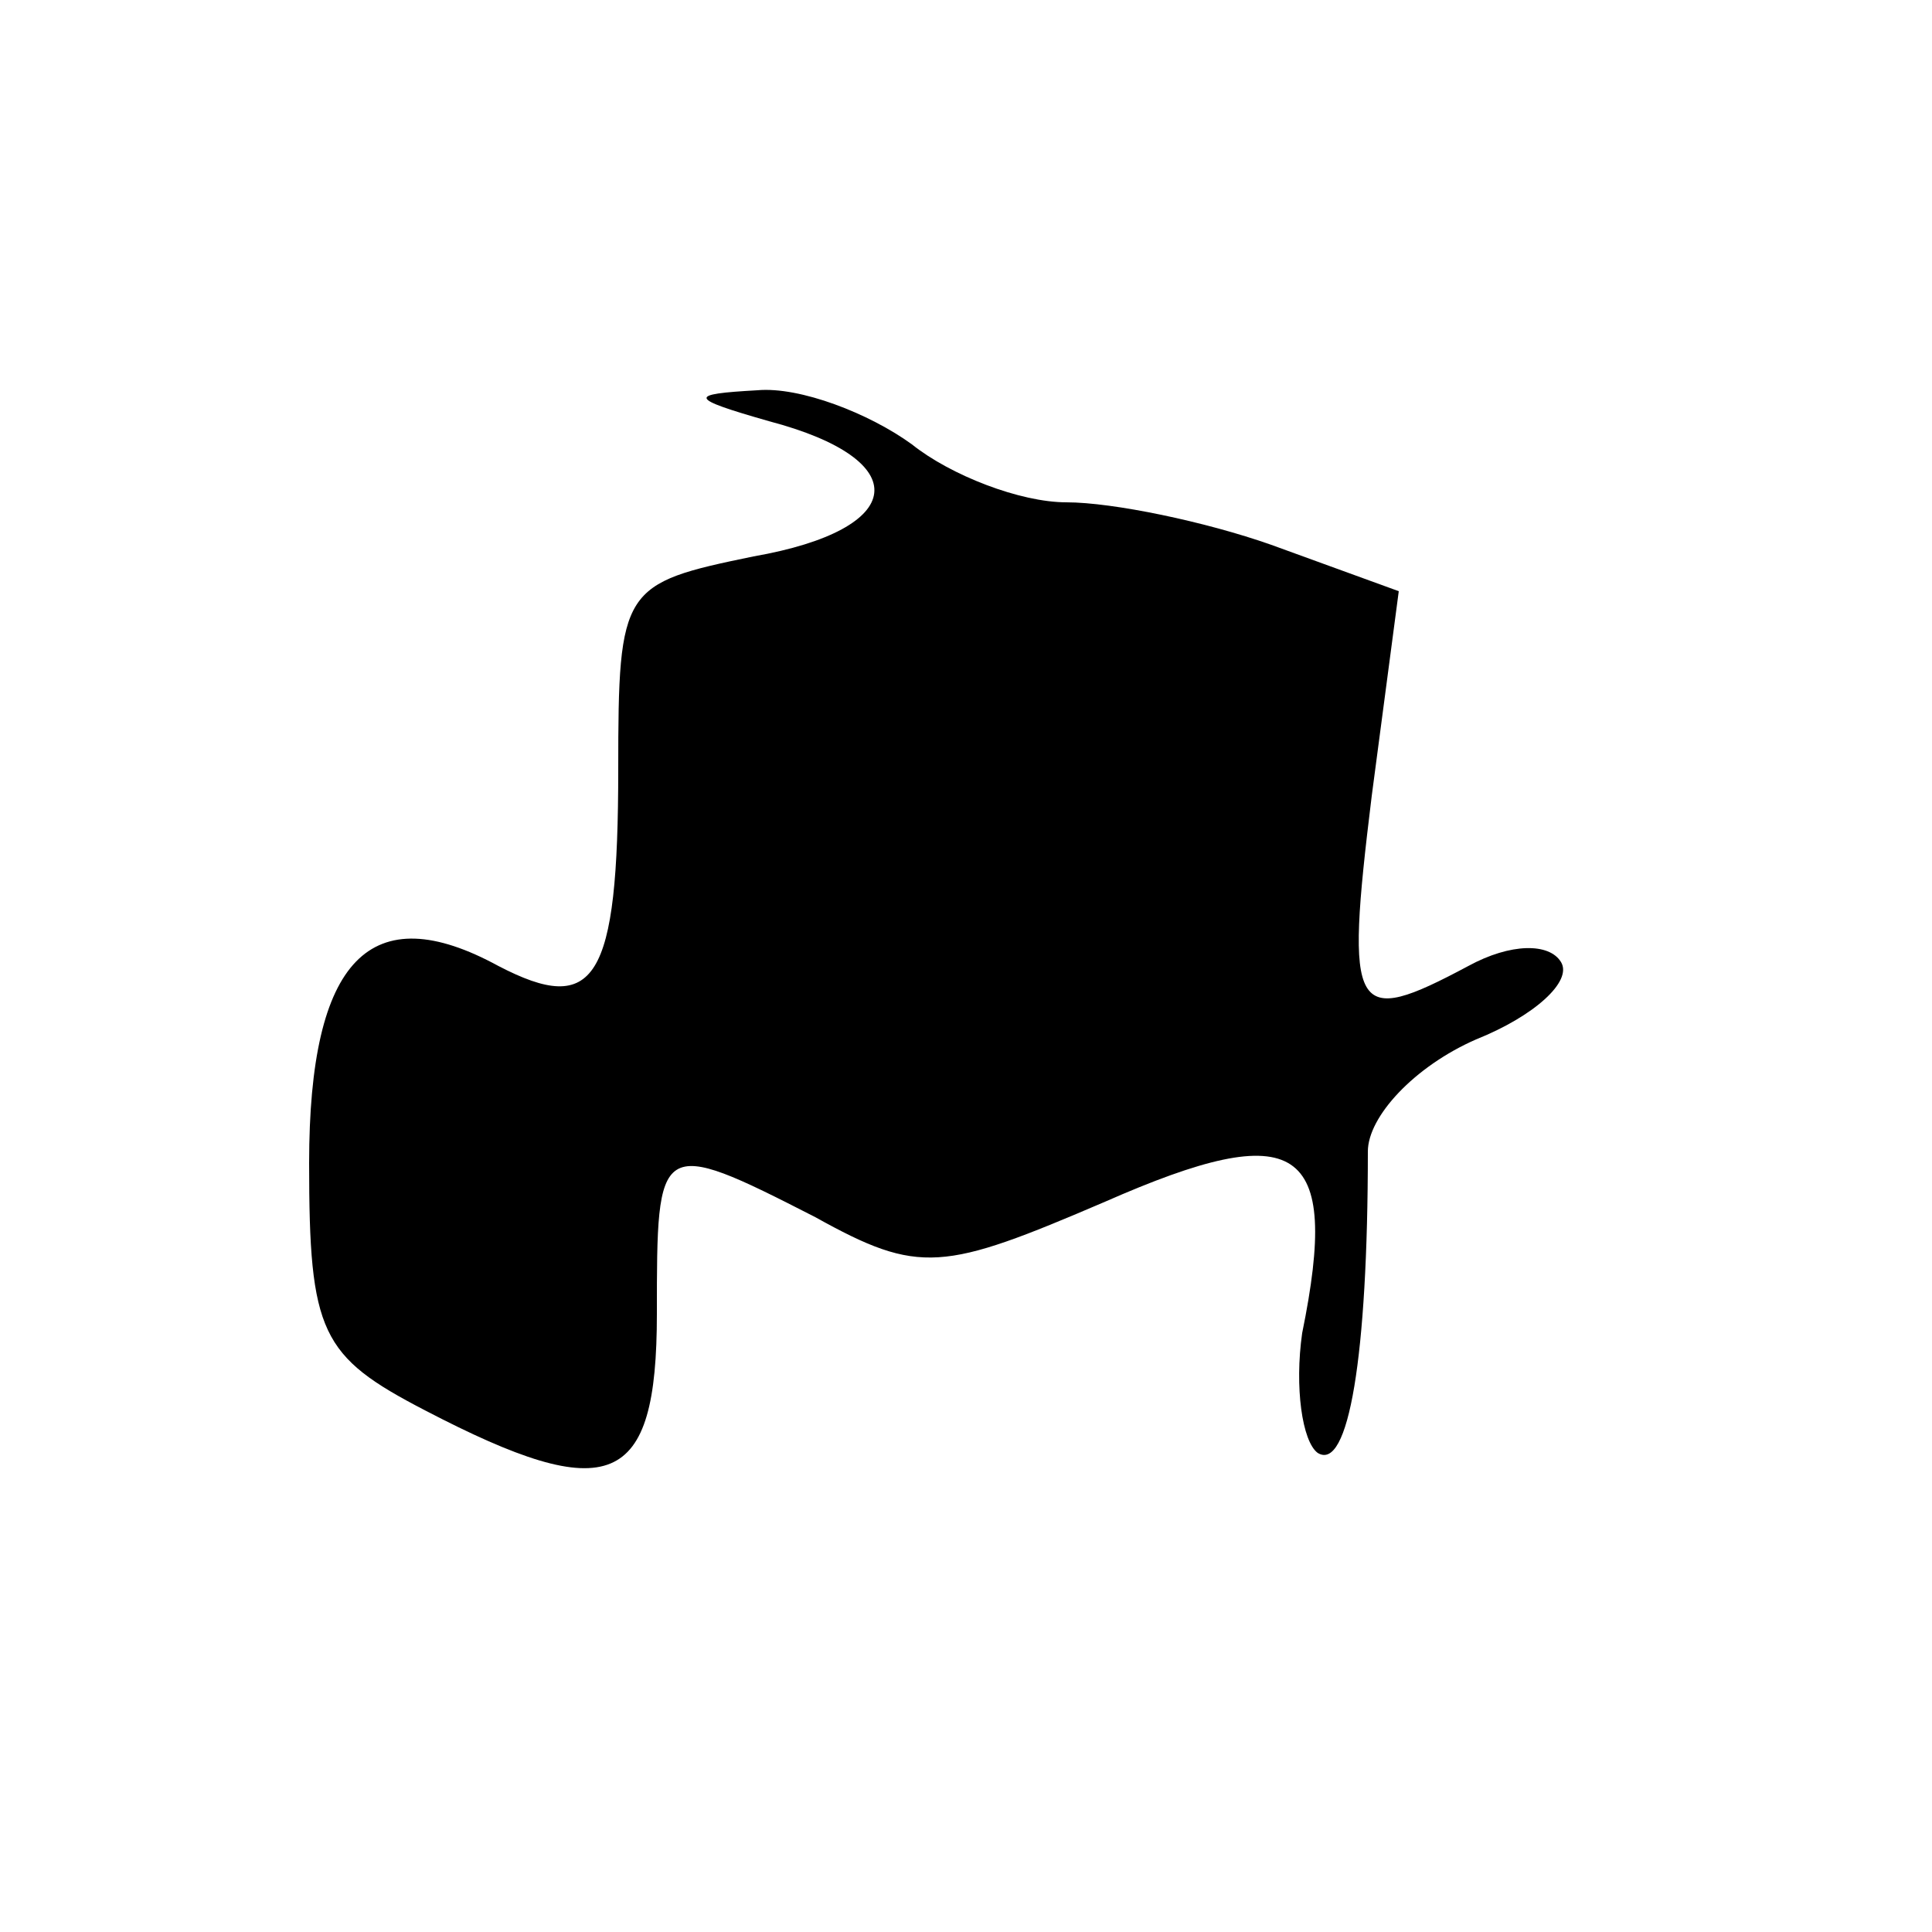
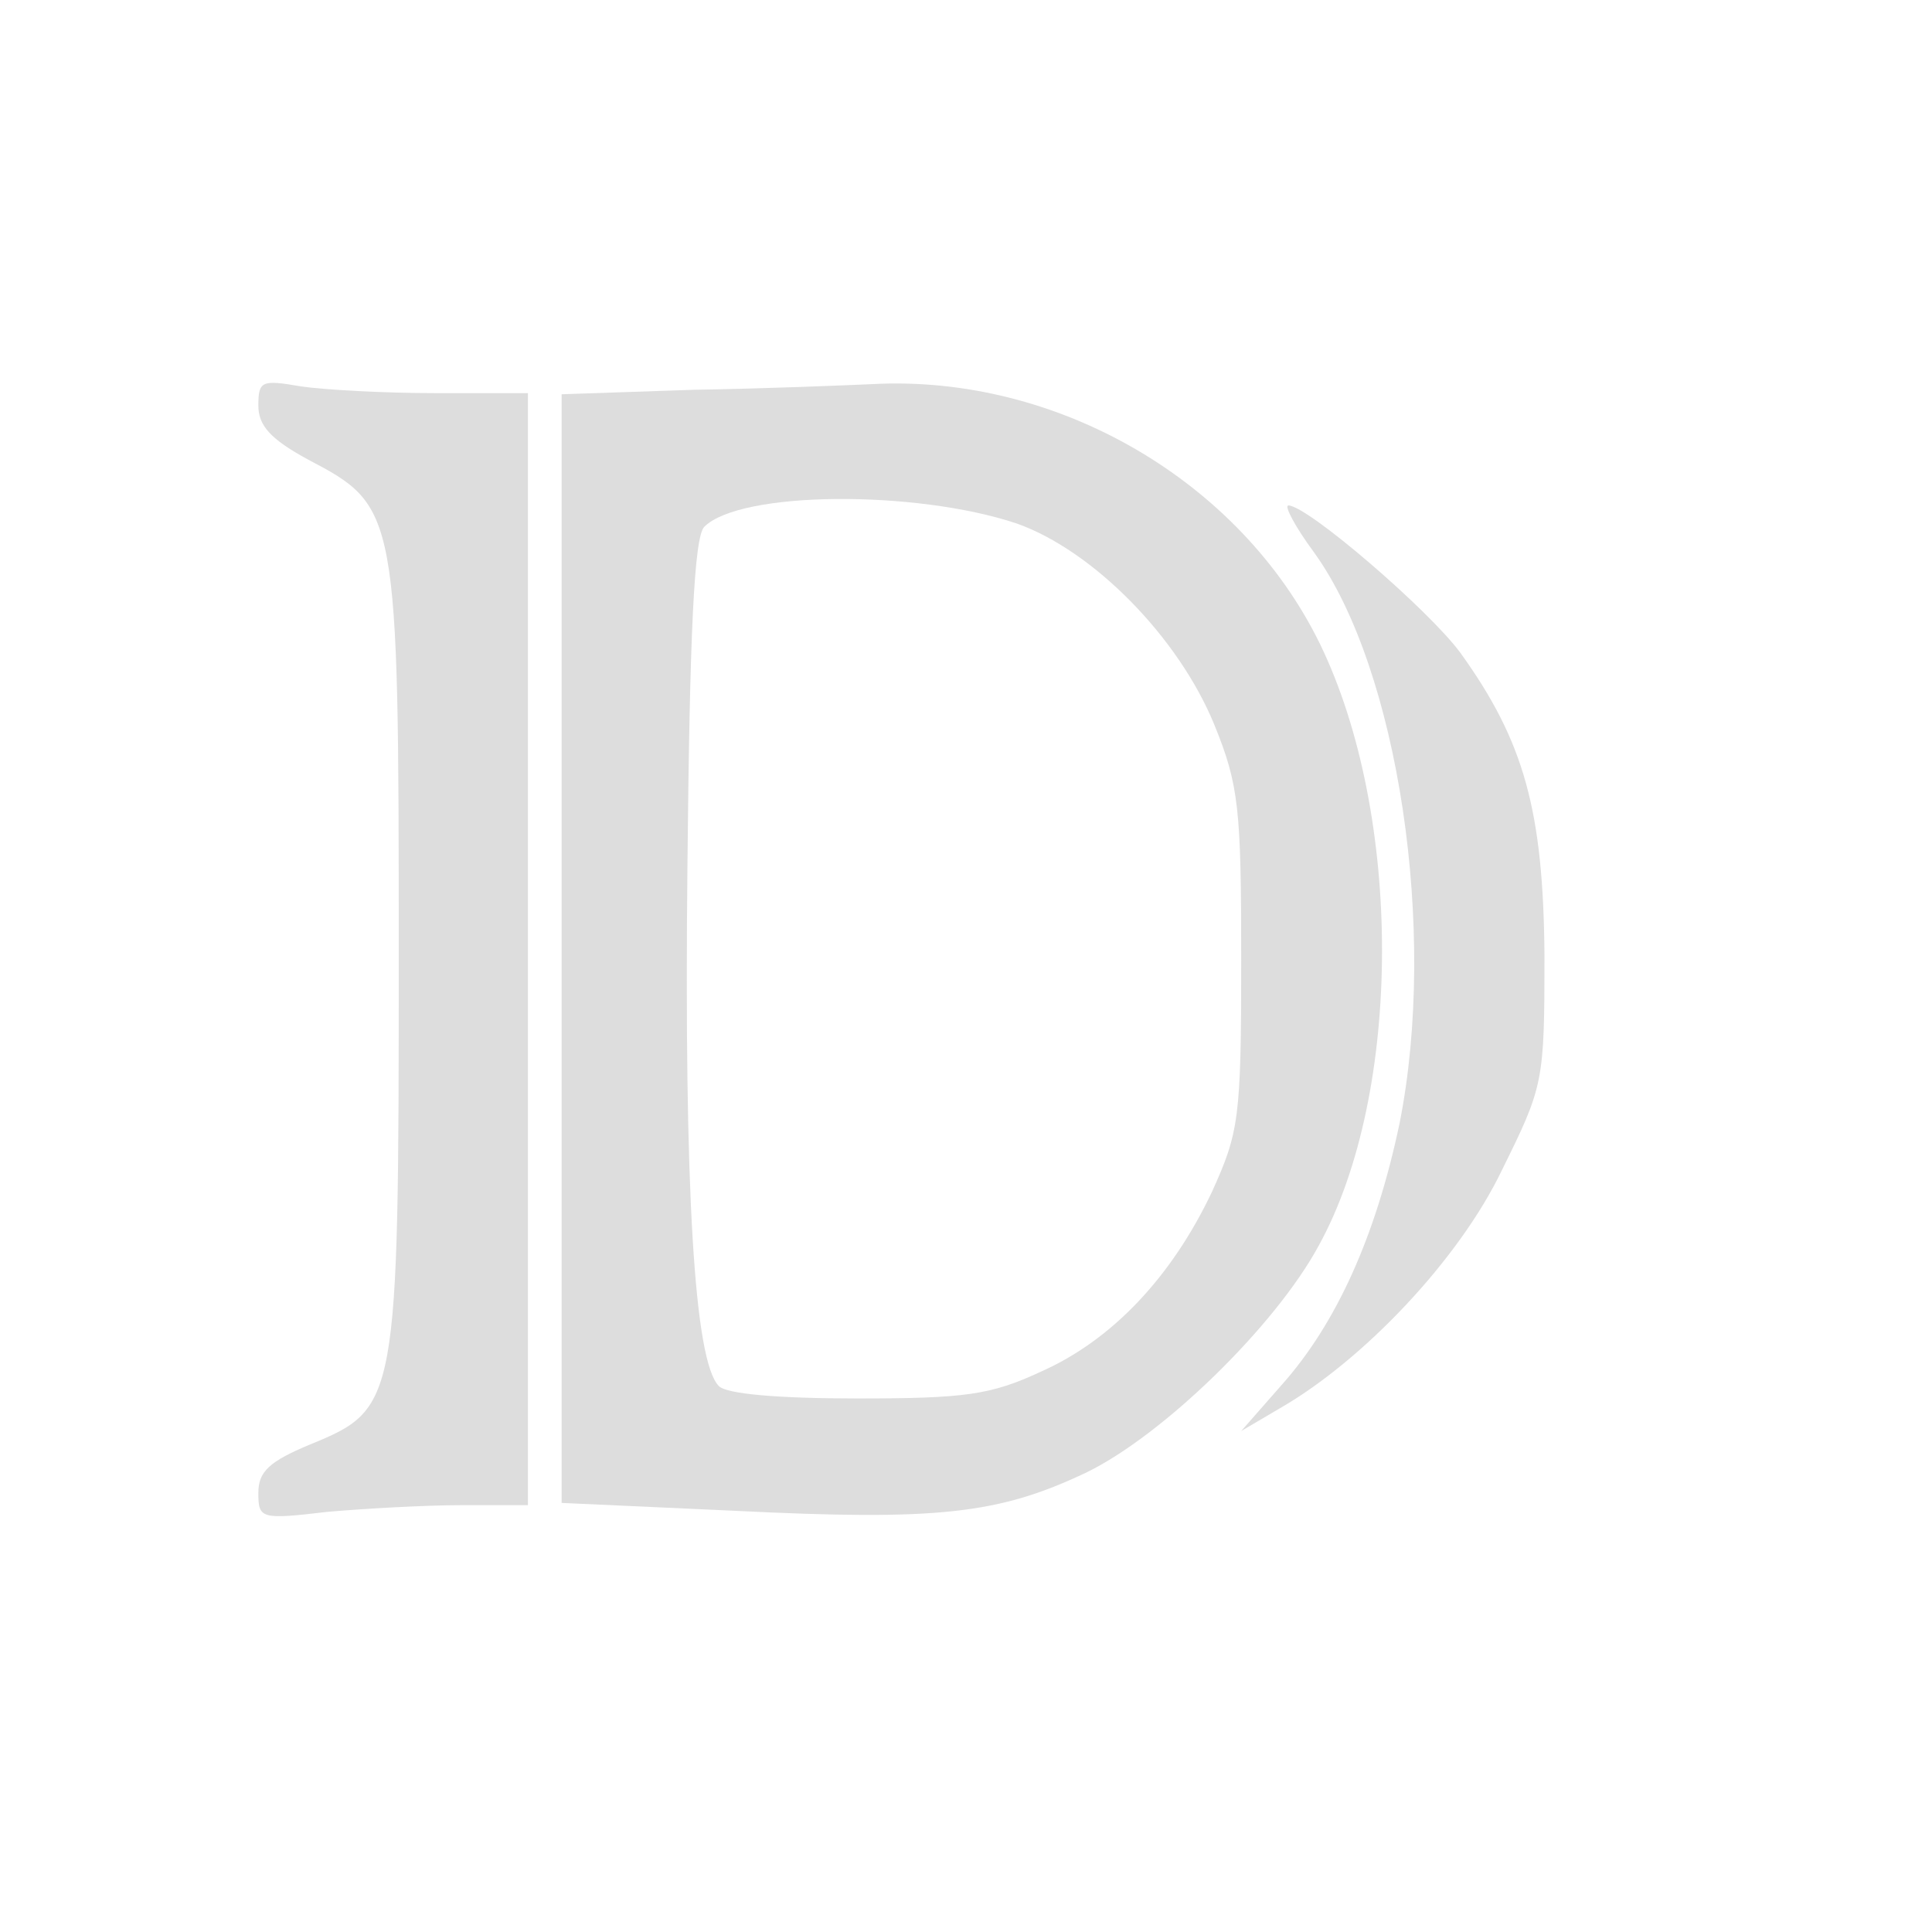
- <svg xmlns="http://www.w3.org/2000/svg" version="1.0" width="50pt" height="50pt" viewBox="0 0 50 50" preserveAspectRatio="xMidYMid meet">
-   <g transform="translate(0,50) scale(0.1,-0.1)" fill="#000000" stroke="none">
-     <path d="M199 391 c38 -10 36 -28 -4 -35 -34 -7 -35 -8 -35 -55 0 -55 -6 -64 -31 -51 -33 18 -49 2 -49 -51 0 -44 3 -50 30 -64 48 -25 60 -20 60 25 0 45 0 46 41 25 27 -15 33 -14 75 4 50 22 61 15 51 -34 -2 -14 0 -28 4 -31 8 -5 13 25 13 78 0 9 12 22 28 29 15 6 25 15 22 20 -3 5 -13 5 -24 -1 -30 -16 -32 -13 -25 44 l7 53 -33 12 c-17 6 -41 11 -53 11 -12 0 -30 7 -40 15 -11 8 -29 15 -40 14 -18 -1 -18 -2 3 -8z" />
+ <svg xmlns="http://www.w3.org/2000/svg" version="1.0" width="38pt" height="38pt" viewBox="0 0 172 172" preserveAspectRatio="xMidYMid meet">
+   <g transform="translate(0,172) scale(0.1,-0.1)" fill="#dddddd" stroke="none">
+     <path d="M230 1359 c0 -18 11 -30 44 -48 80 -42 81 -45 81 -441 0 -400 -1 -404 -79 -436 -36 -15 -46 -24 -46 -43 0 -23 2 -24 61 -17 34 3 88 6 120 6 l59 0 0 495 0 495 -82 0 c-46 0 -100 3 -120 6 -35 6 -38 5 -38 -17z" />
+     <path d="M618 1373 l-118 -4 0 -493 0 -494 154 -7 c181 -9 235 -3 313 34 68 33 168 130 207 202 75 136 75 384 1 536 -71 145 -234 240 -399 231 -23 -1 -94 -4 -158 -5z m287 -119 c68 -24 144 -101 176 -179 22 -54 24 -75 24 -210 0 -141 -2 -153 -26 -206 -36 -76 -89 -132 -152 -160 -45 -21 -68 -24 -164 -24 -71 0 -116 4 -123 11 -22 22 -31 175 -28 463 2 208 6 293 15 302 32 32 188 33 278 3z" />
+     <path d="M1170 1228 c75 -104 110 -337 76 -508 -21 -100 -56 -178 -105 -233 l-36 -41 34 20 c75 43 160 133 198 212 37 75 38 78 38 191 -1 129 -18 191 -75 270 -28 38 -136 131 -153 131 -4 0 6 -19 23 -42z" />
  </g>
</svg>
